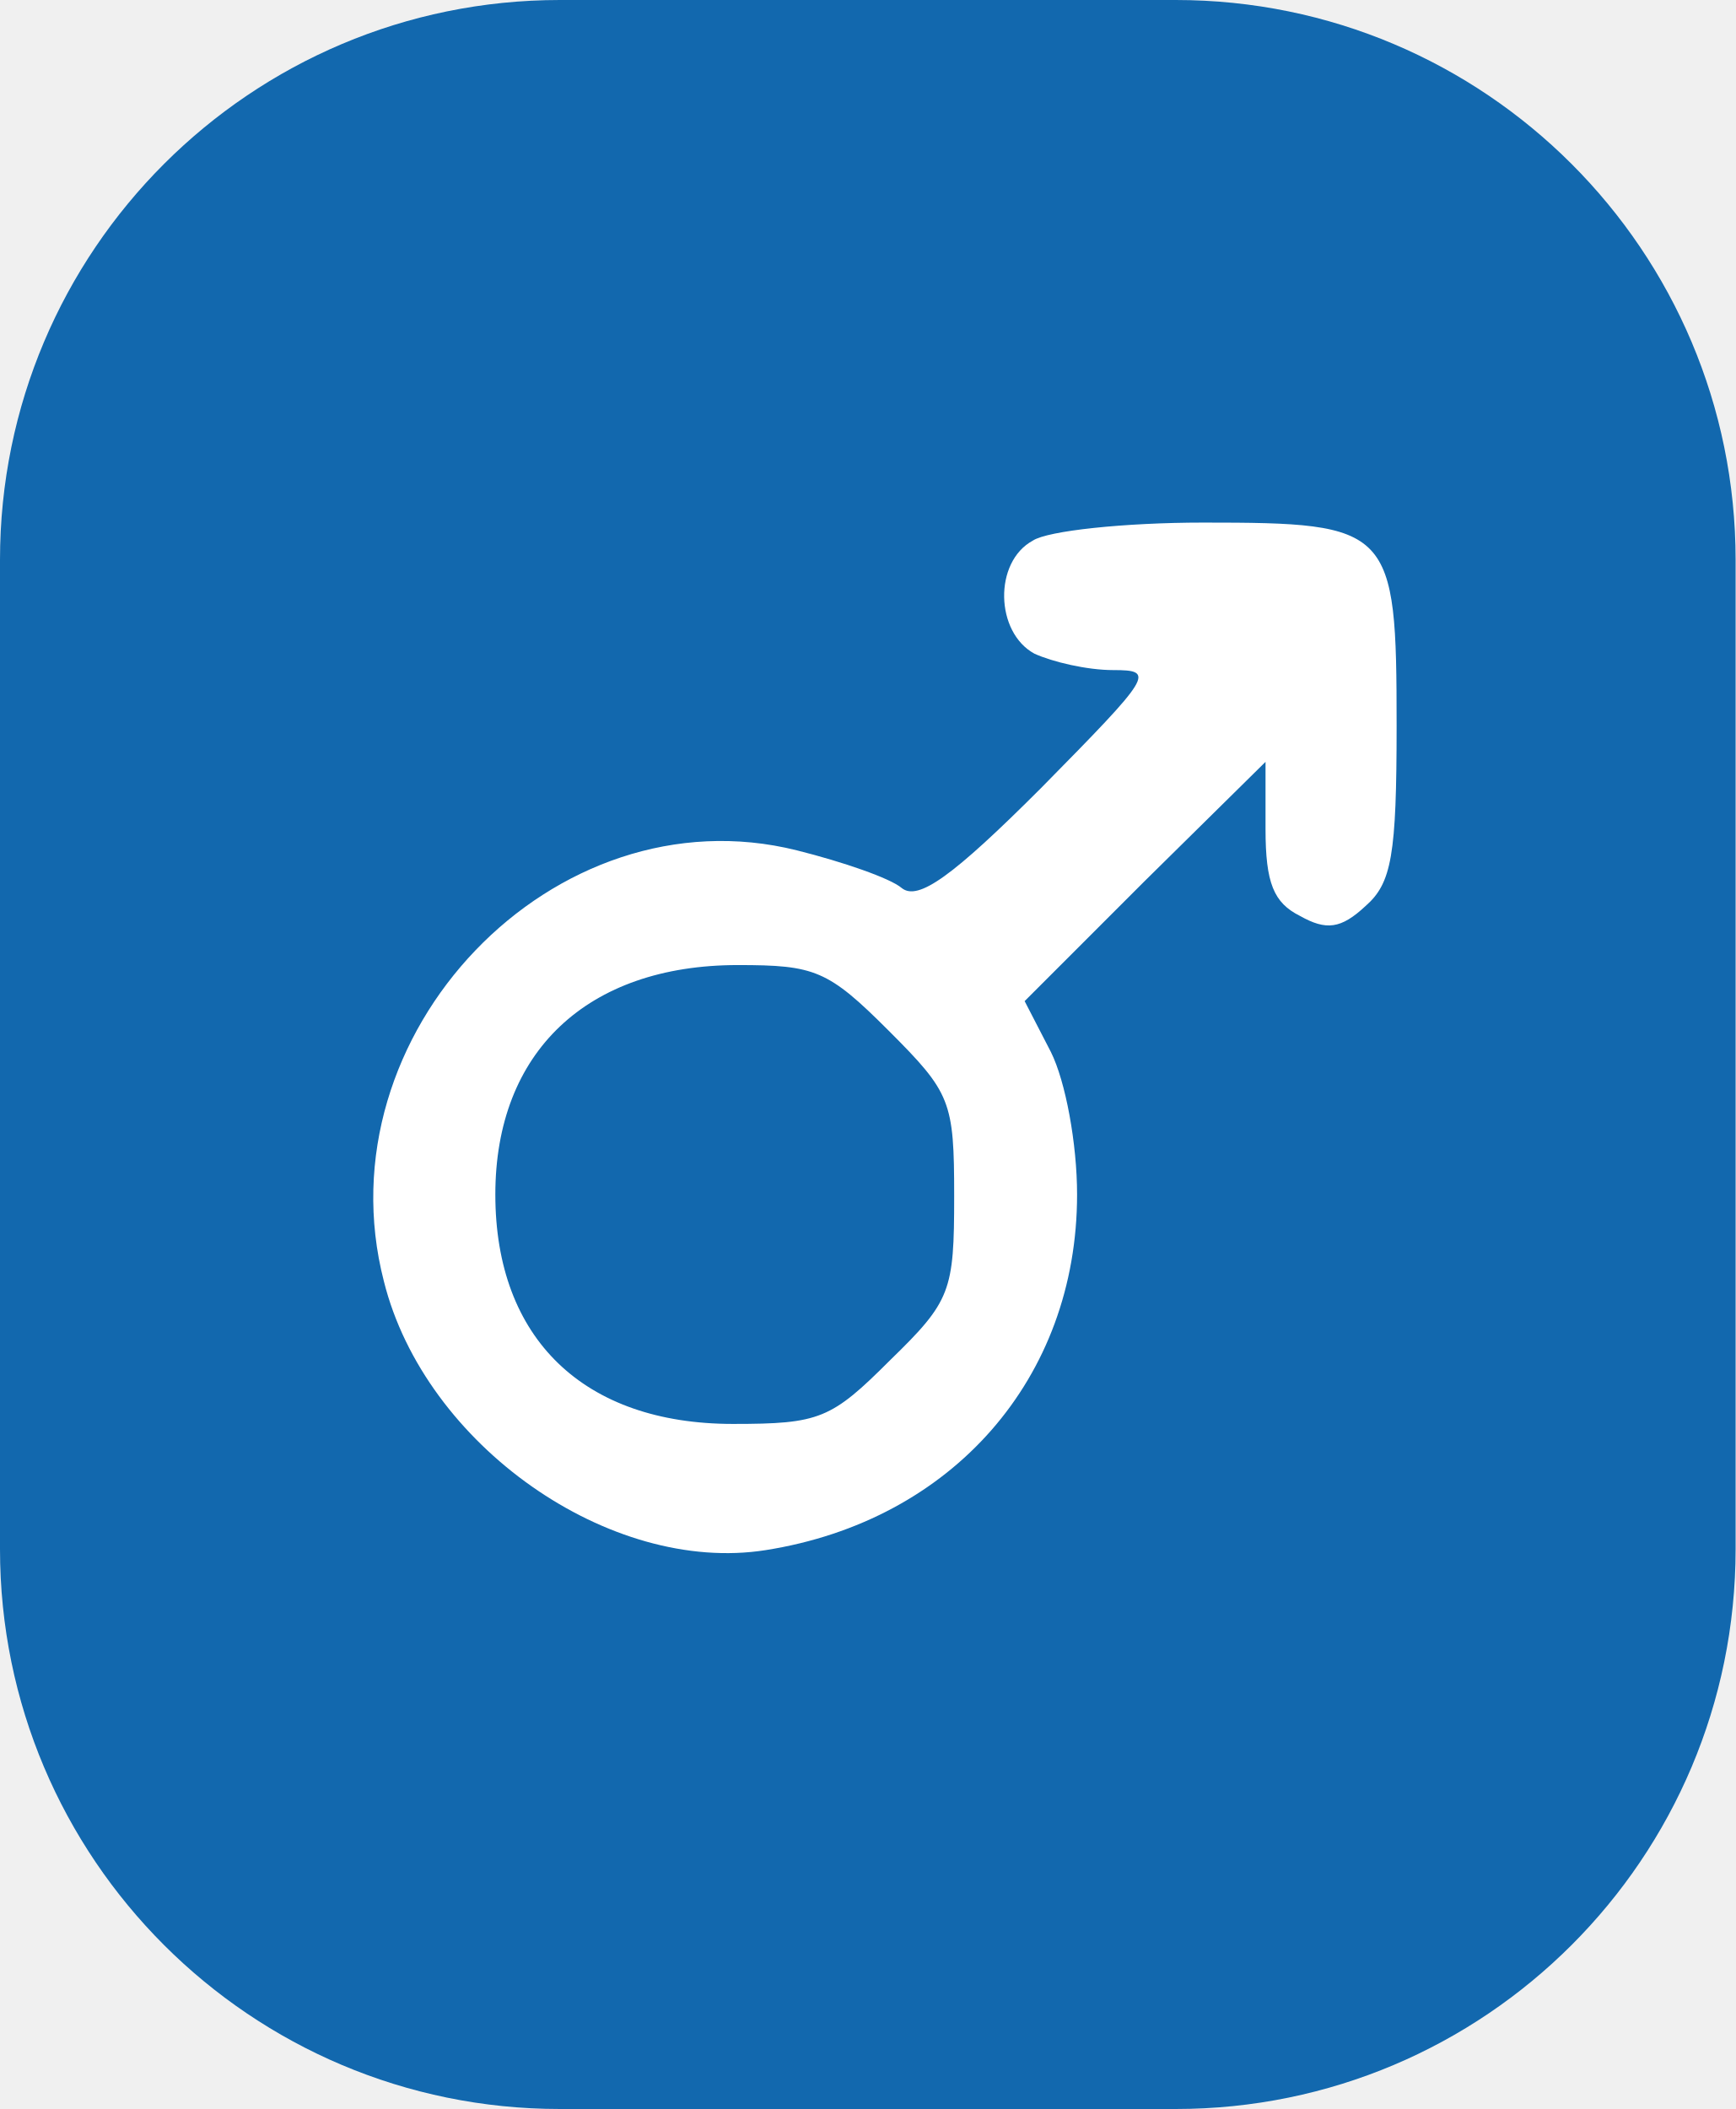
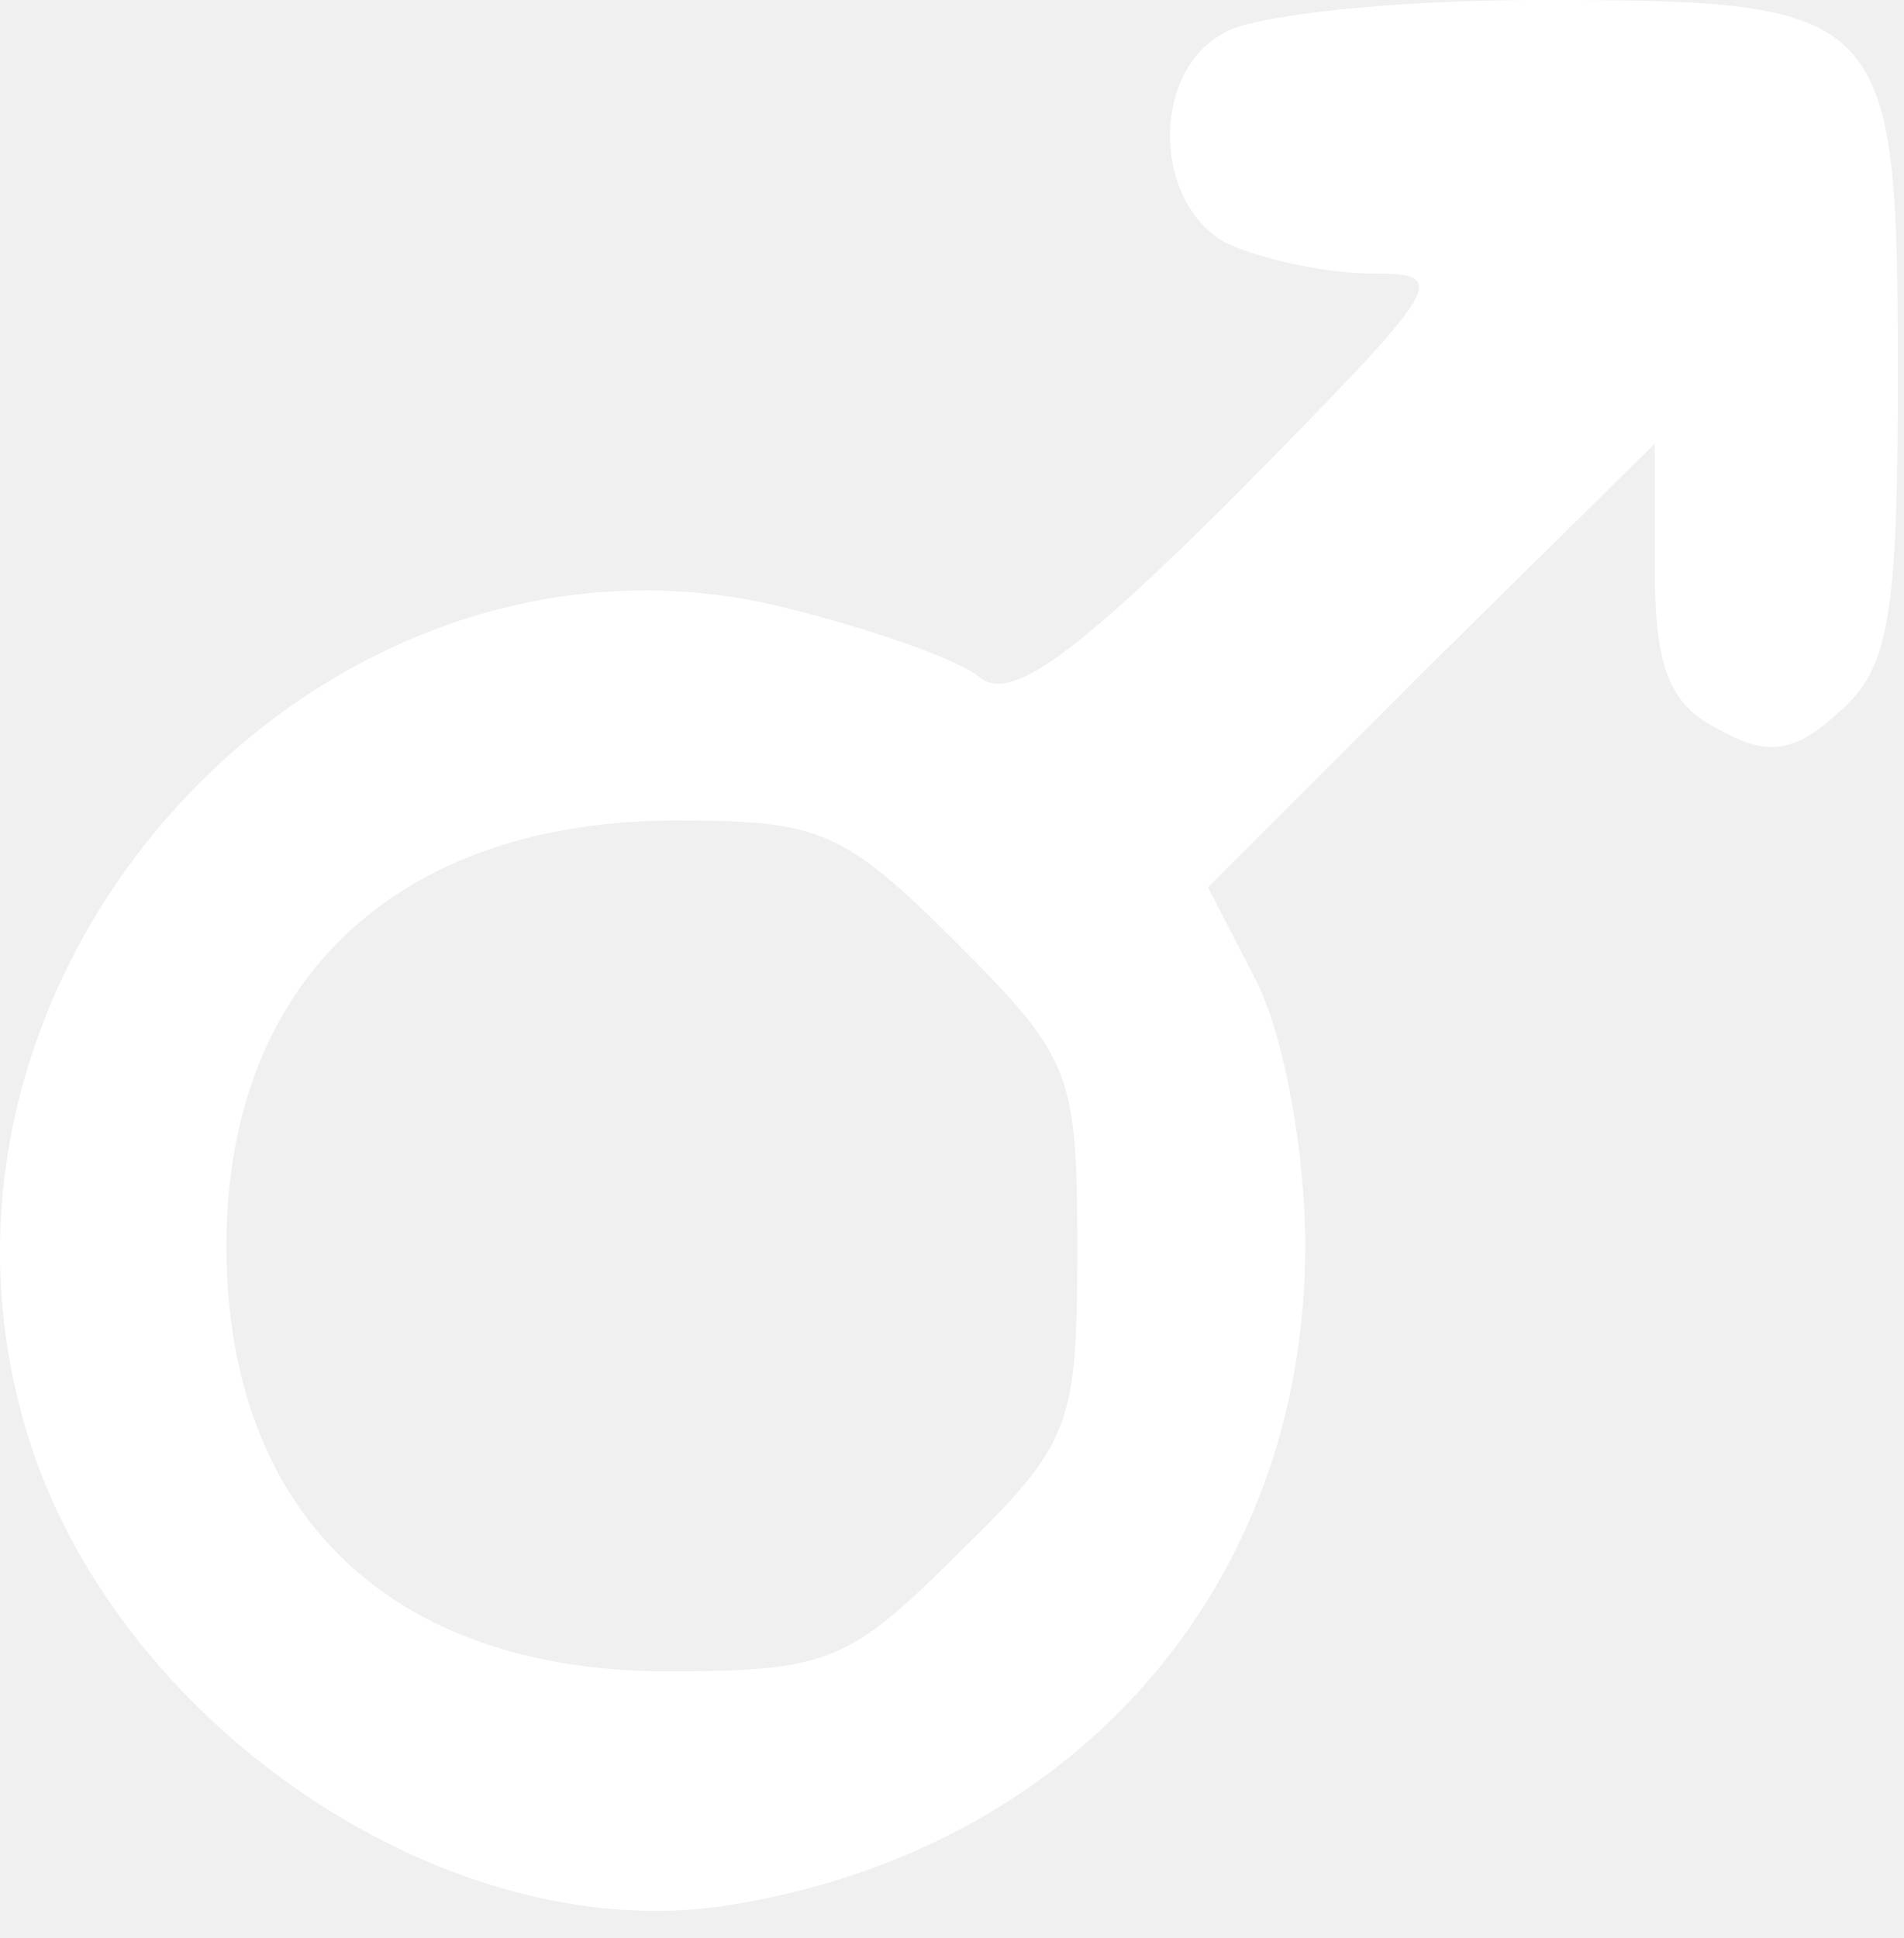
- <svg xmlns="http://www.w3.org/2000/svg" width="93" height="113" viewBox="0 0 93 113" fill="none">
-   <path d="M0 30C0 13.431 13.431 0 30 0H63C79.569 0 93 13.431 93 30V83C93 99.569 79.569 113 63 113H30C13.431 113 0 99.569 0 83V30Z" fill="#1268AE" />
-   <path d="M55.343 28.966C53.236 30.108 53.323 33.883 55.431 35.025C56.397 35.464 58.241 35.903 59.645 35.903C61.928 35.903 61.753 36.166 55.782 42.225C51.04 46.967 49.196 48.284 48.318 47.581C47.704 47.054 45.157 46.176 42.699 45.562C29.703 42.313 17.147 55.396 20.571 68.655C22.766 77.436 32.689 84.373 41.03 83.055C51.04 81.475 57.714 73.836 57.714 64.001C57.714 61.279 57.099 57.943 56.309 56.362L54.904 53.64L61.314 47.23L67.812 40.82V44.42C67.812 47.318 68.251 48.371 69.656 49.074C71.061 49.864 71.851 49.776 73.168 48.547C74.573 47.318 74.836 45.825 74.836 38.888C74.836 28.264 74.573 28 64.475 28C60.26 28 56.133 28.439 55.343 28.966ZM47.616 55.221C50.953 58.557 51.128 58.996 51.128 64.089C51.128 69.182 50.953 69.709 47.704 72.87C44.543 76.031 43.928 76.294 39.274 76.294C31.284 76.294 26.542 71.728 26.542 64.001C26.542 56.362 31.459 51.708 39.538 51.708C43.665 51.708 44.367 51.972 47.616 55.221Z" fill="white" />
+ <svg xmlns="http://www.w3.org/2000/svg" width="55" height="56" viewBox="0 0 55 56" fill="none">
+   <path d="M35.343 0.966C33.236 2.108 33.323 5.883 35.431 7.025C36.397 7.464 38.241 7.903 39.645 7.903C41.928 7.903 41.753 8.166 35.782 14.225C31.04 18.967 29.196 20.284 28.318 19.581C27.704 19.054 25.157 18.176 22.699 17.562C9.703 14.313 -2.853 27.396 0.571 40.655C2.766 49.436 12.689 56.373 21.03 55.056C31.04 53.475 37.714 45.836 37.714 36.001C37.714 33.279 37.099 29.942 36.309 28.362L34.904 25.64L41.314 19.23L47.812 12.82V16.42C47.812 19.318 48.251 20.372 49.656 21.074C51.06 21.864 51.851 21.776 53.168 20.547C54.573 19.318 54.836 17.825 54.836 10.888C54.836 0.264 54.573 0 44.475 0C40.26 0 36.133 0.439 35.343 0.966ZM27.616 27.221C30.953 30.557 31.128 30.996 31.128 36.089C31.128 41.182 30.953 41.709 27.704 44.87C24.543 48.031 23.928 48.294 19.274 48.294C11.284 48.294 6.542 43.728 6.542 36.001C6.542 28.362 11.459 23.708 19.538 23.708C23.665 23.708 24.367 23.972 27.616 27.221Z" fill="white" />
</svg>
